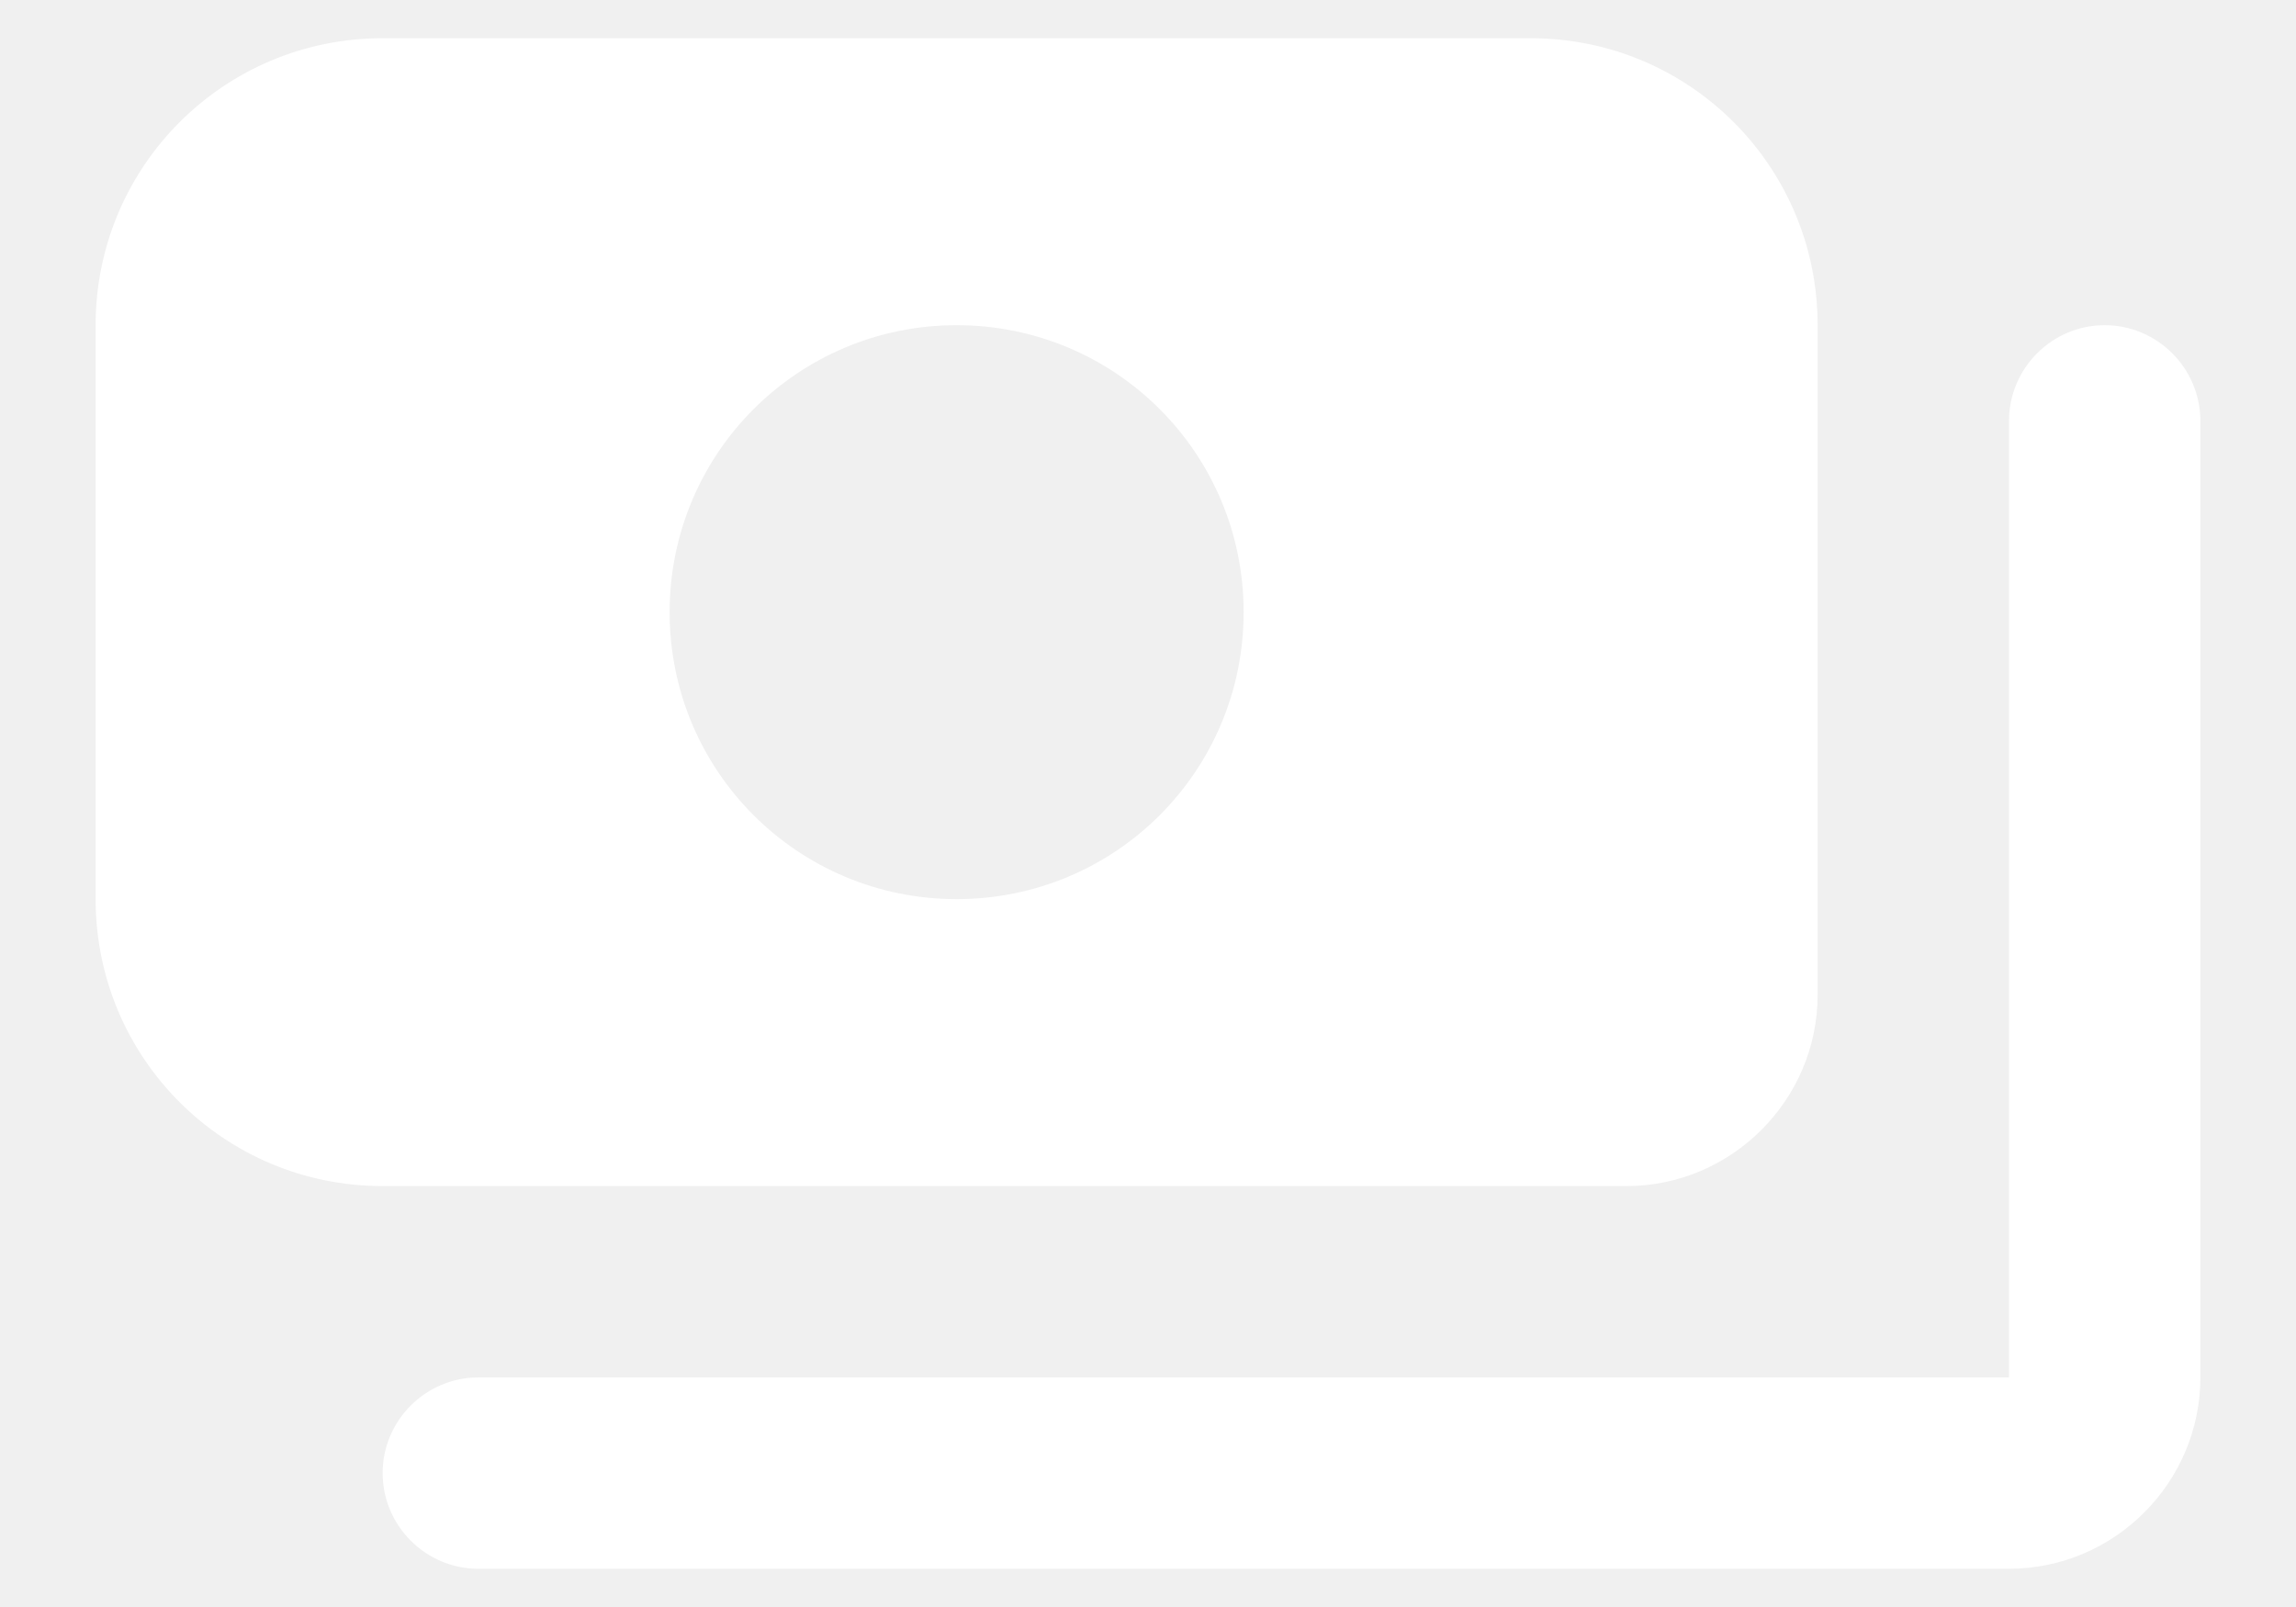
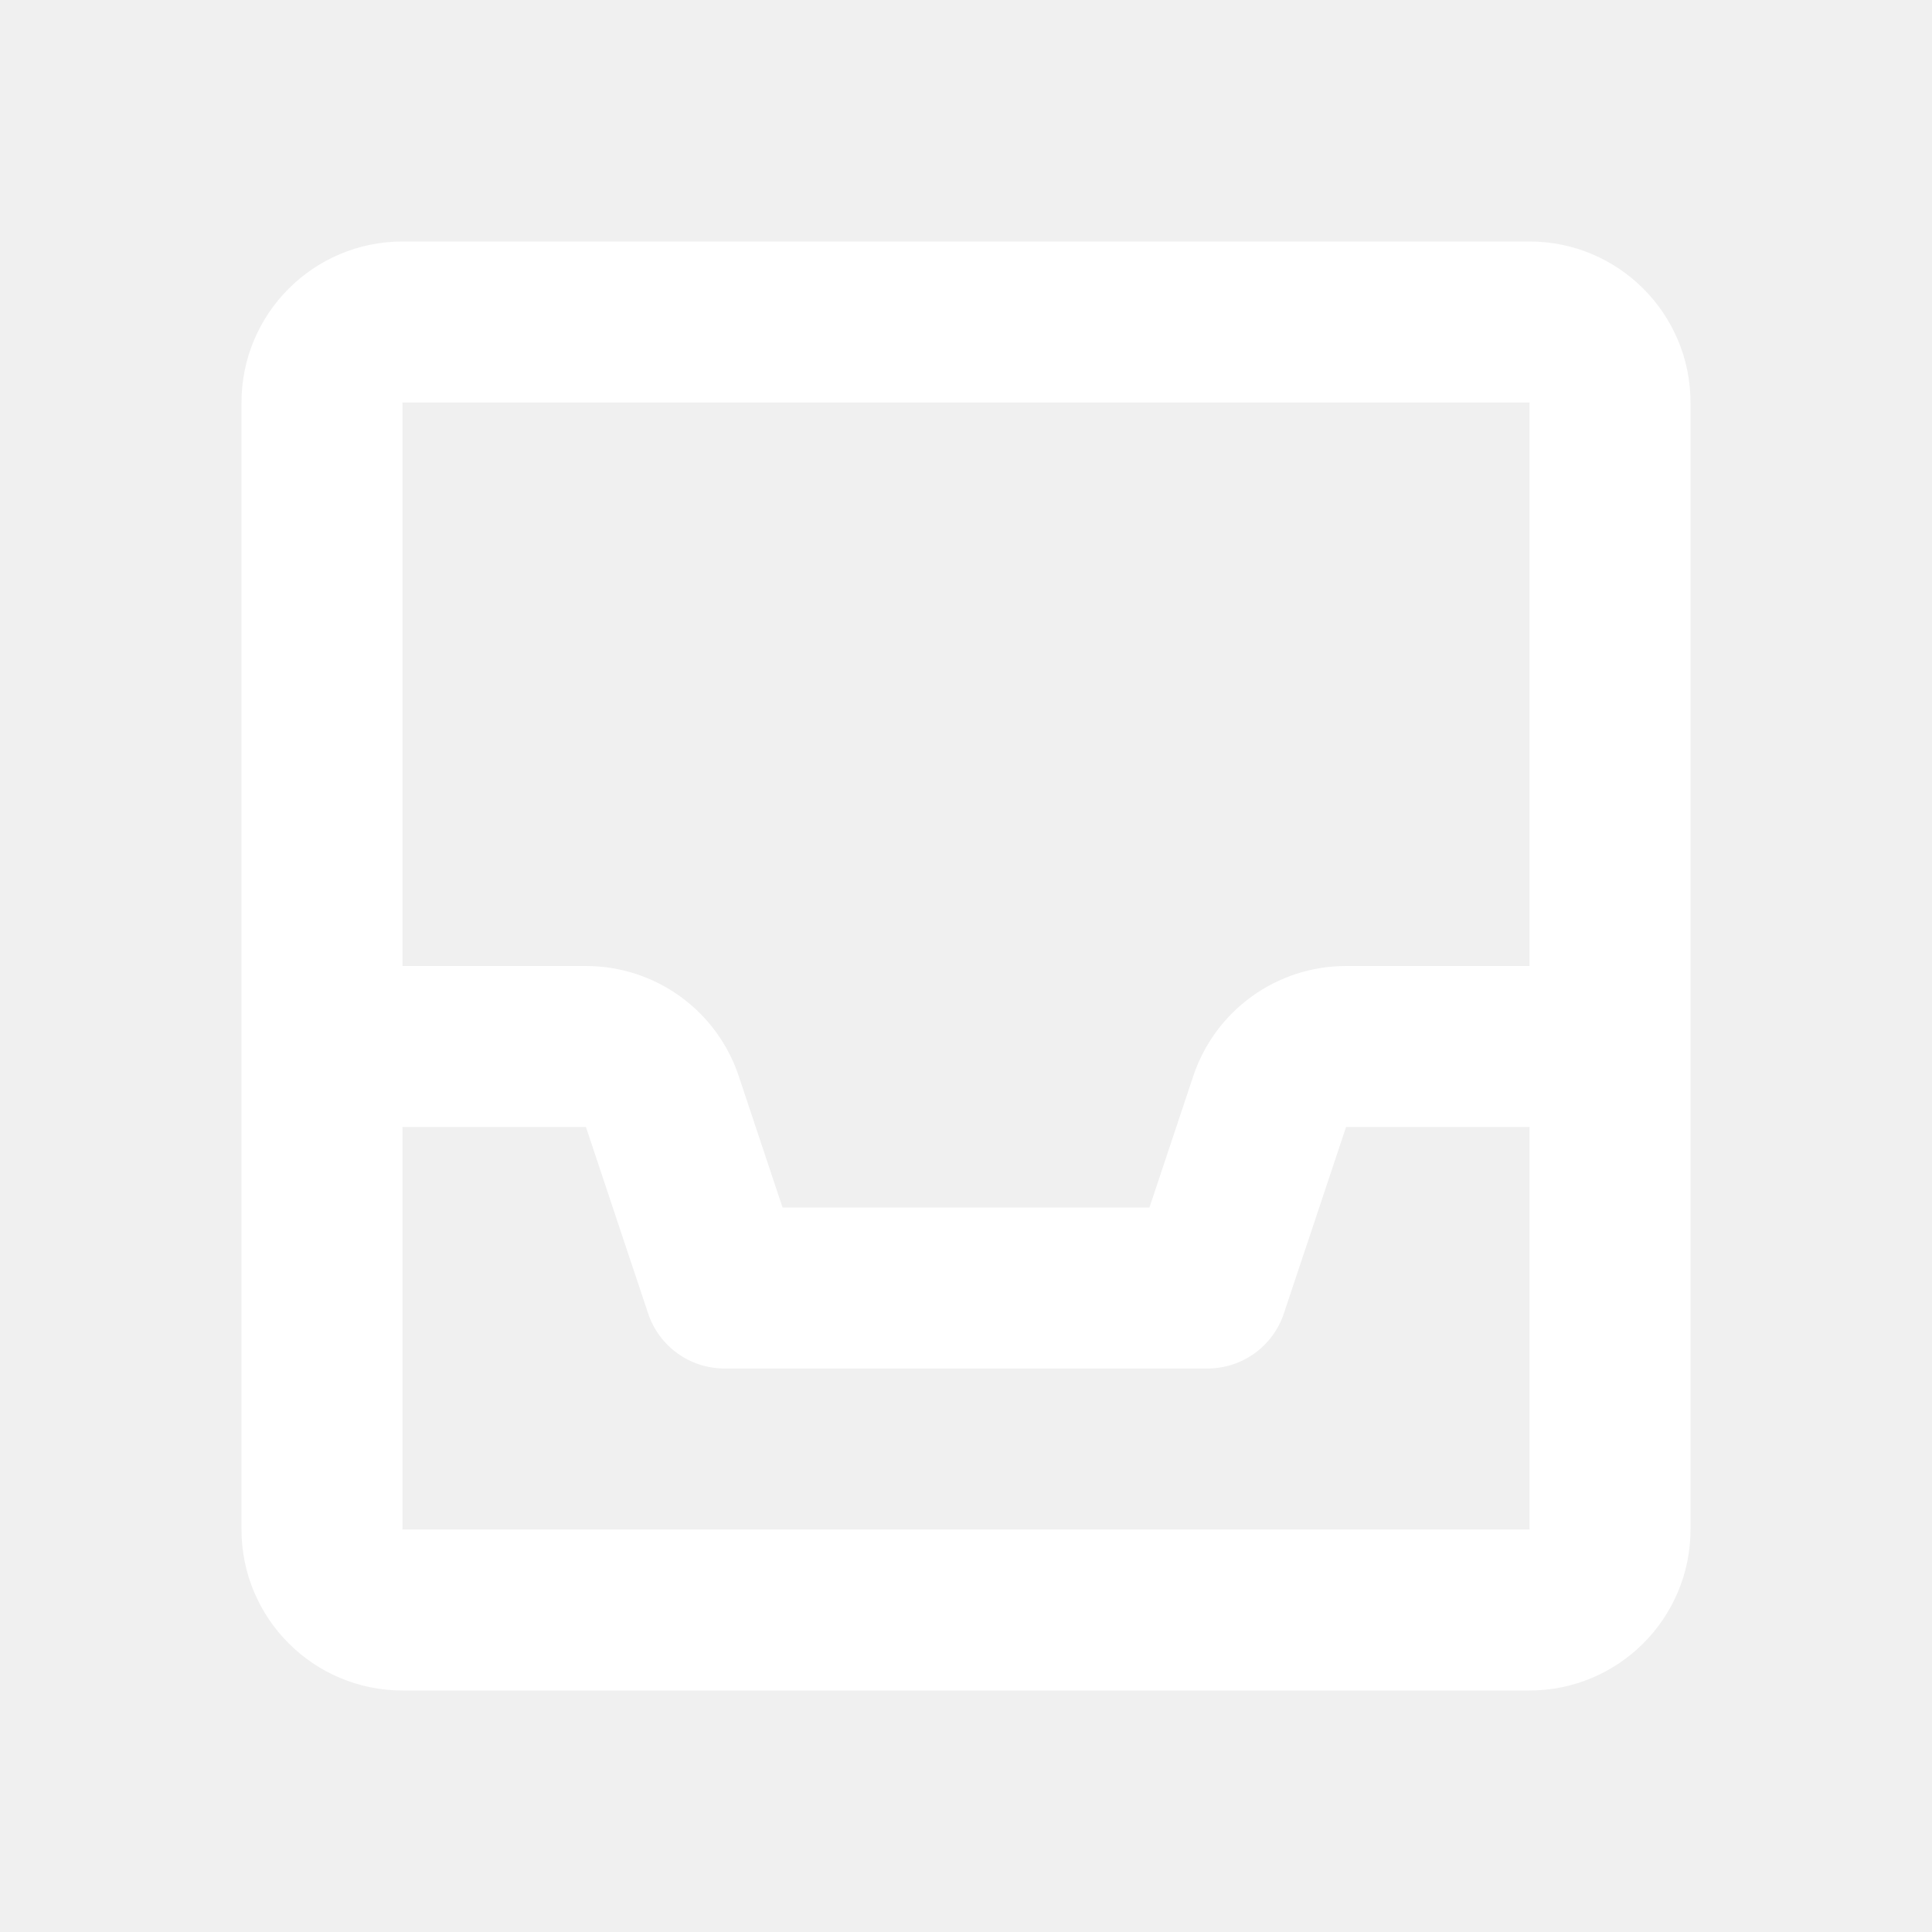
- <svg xmlns="http://www.w3.org/2000/svg" width="20" height="14" viewBox="0 0 20 14" fill="none">
-   <path d="M19.167 3.667V12C19.167 12.917 18.417 13.667 17.5 13.667H4.167C3.708 13.667 3.333 13.292 3.333 12.833C3.333 12.375 3.708 12 4.167 12H17.5V3.667C17.5 3.208 17.875 2.833 18.333 2.833C18.792 2.833 19.167 3.208 19.167 3.667ZM3.333 10.333C1.95 10.333 0.833 9.217 0.833 7.833V2.833C0.833 1.45 1.95 0.333 3.333 0.333H13.333C14.717 0.333 15.833 1.45 15.833 2.833V8.667C15.833 9.583 15.083 10.333 14.167 10.333H3.333ZM5.833 5.333C5.833 6.717 6.95 7.833 8.333 7.833C9.717 7.833 10.833 6.717 10.833 5.333C10.833 3.95 9.717 2.833 8.333 2.833C6.95 2.833 5.833 3.95 5.833 5.333Z" fill="white" />
+ <svg xmlns="http://www.w3.org/2000/svg" width="21" height="21" viewBox="0 0 21 21" fill="none">
+   <path d="M2.625 4.375C2.625 3.409 3.409 2.625 4.375 2.625H16.625C17.591 2.625 18.375 3.409 18.375 4.375V16.625C18.375 17.591 17.591 18.375 16.625 18.375H4.375C3.409 18.375 2.625 17.591 2.625 16.625V4.375ZM4.375 12.25V16.625H16.625V12.25H14.631L13.955 14.277C13.836 14.634 13.502 14.875 13.125 14.875H7.875C7.498 14.875 7.164 14.634 7.045 14.277L6.369 12.25H4.375ZM16.625 10.5V4.375H4.375V10.5H6.369C7.123 10.5 7.791 10.982 8.03 11.697L8.506 13.125H12.494L12.97 11.697C13.209 10.982 13.877 10.5 14.631 10.5H16.625Z" fill="white" />
</svg>
